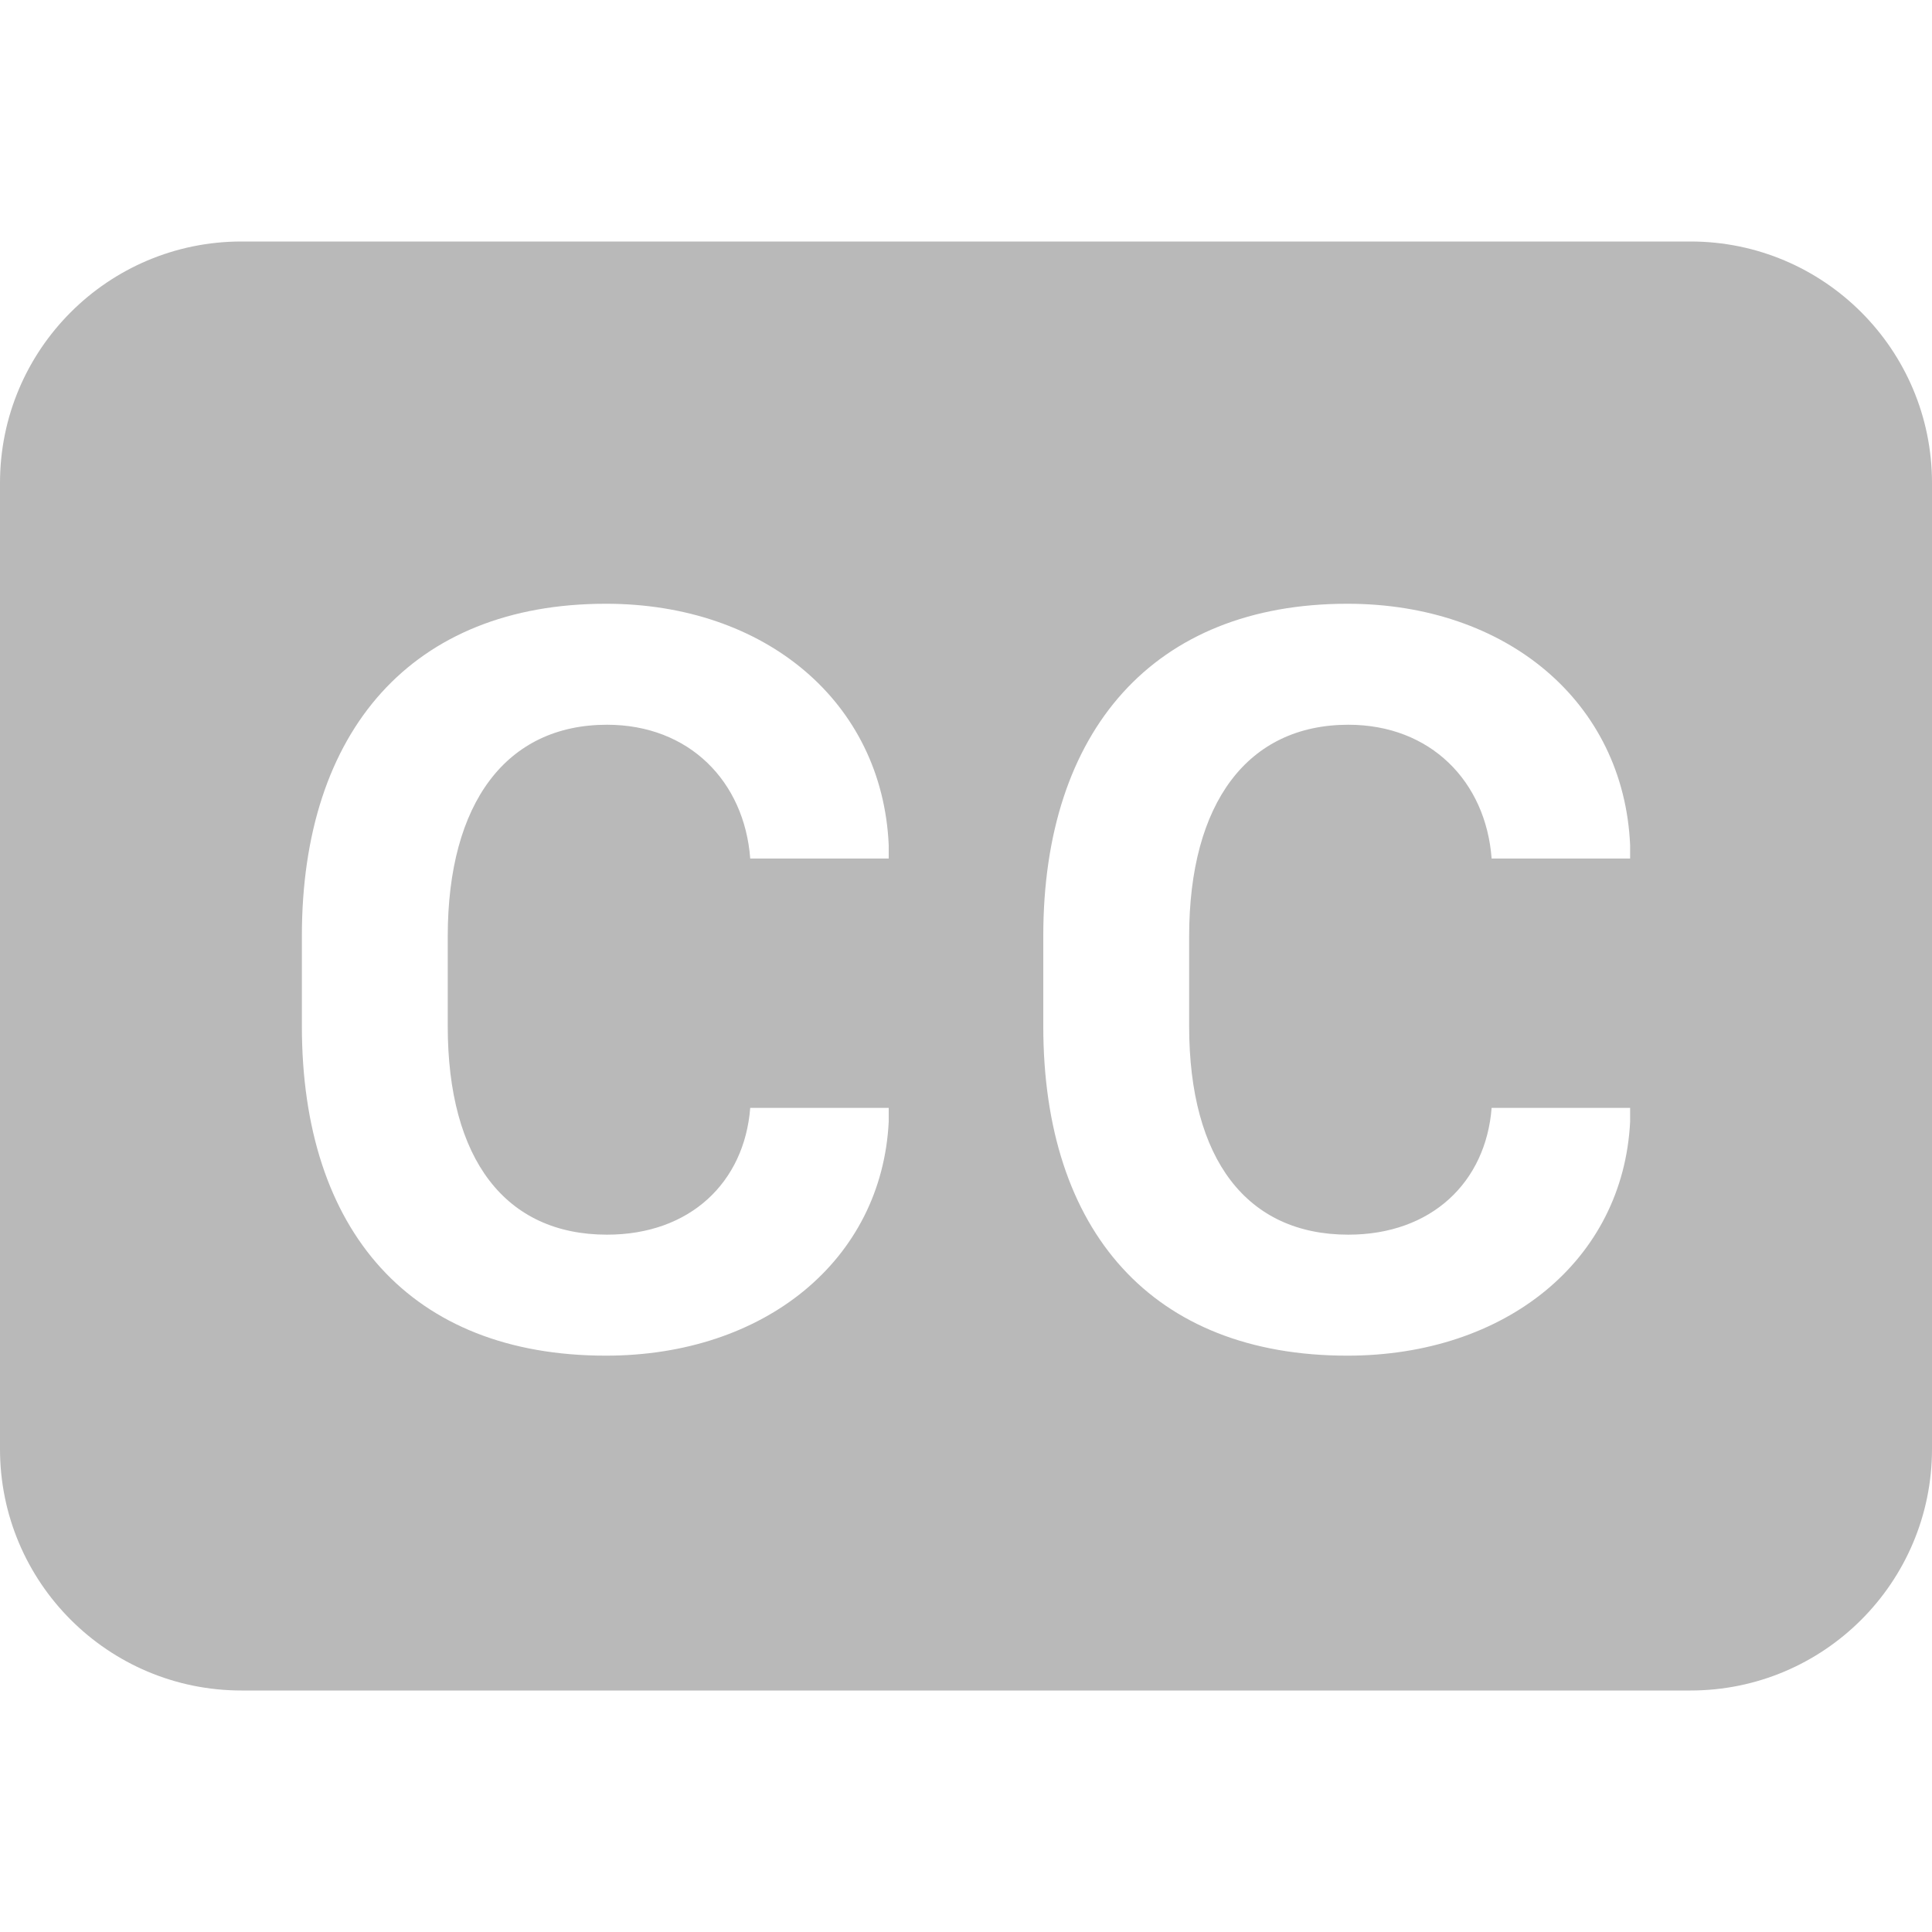
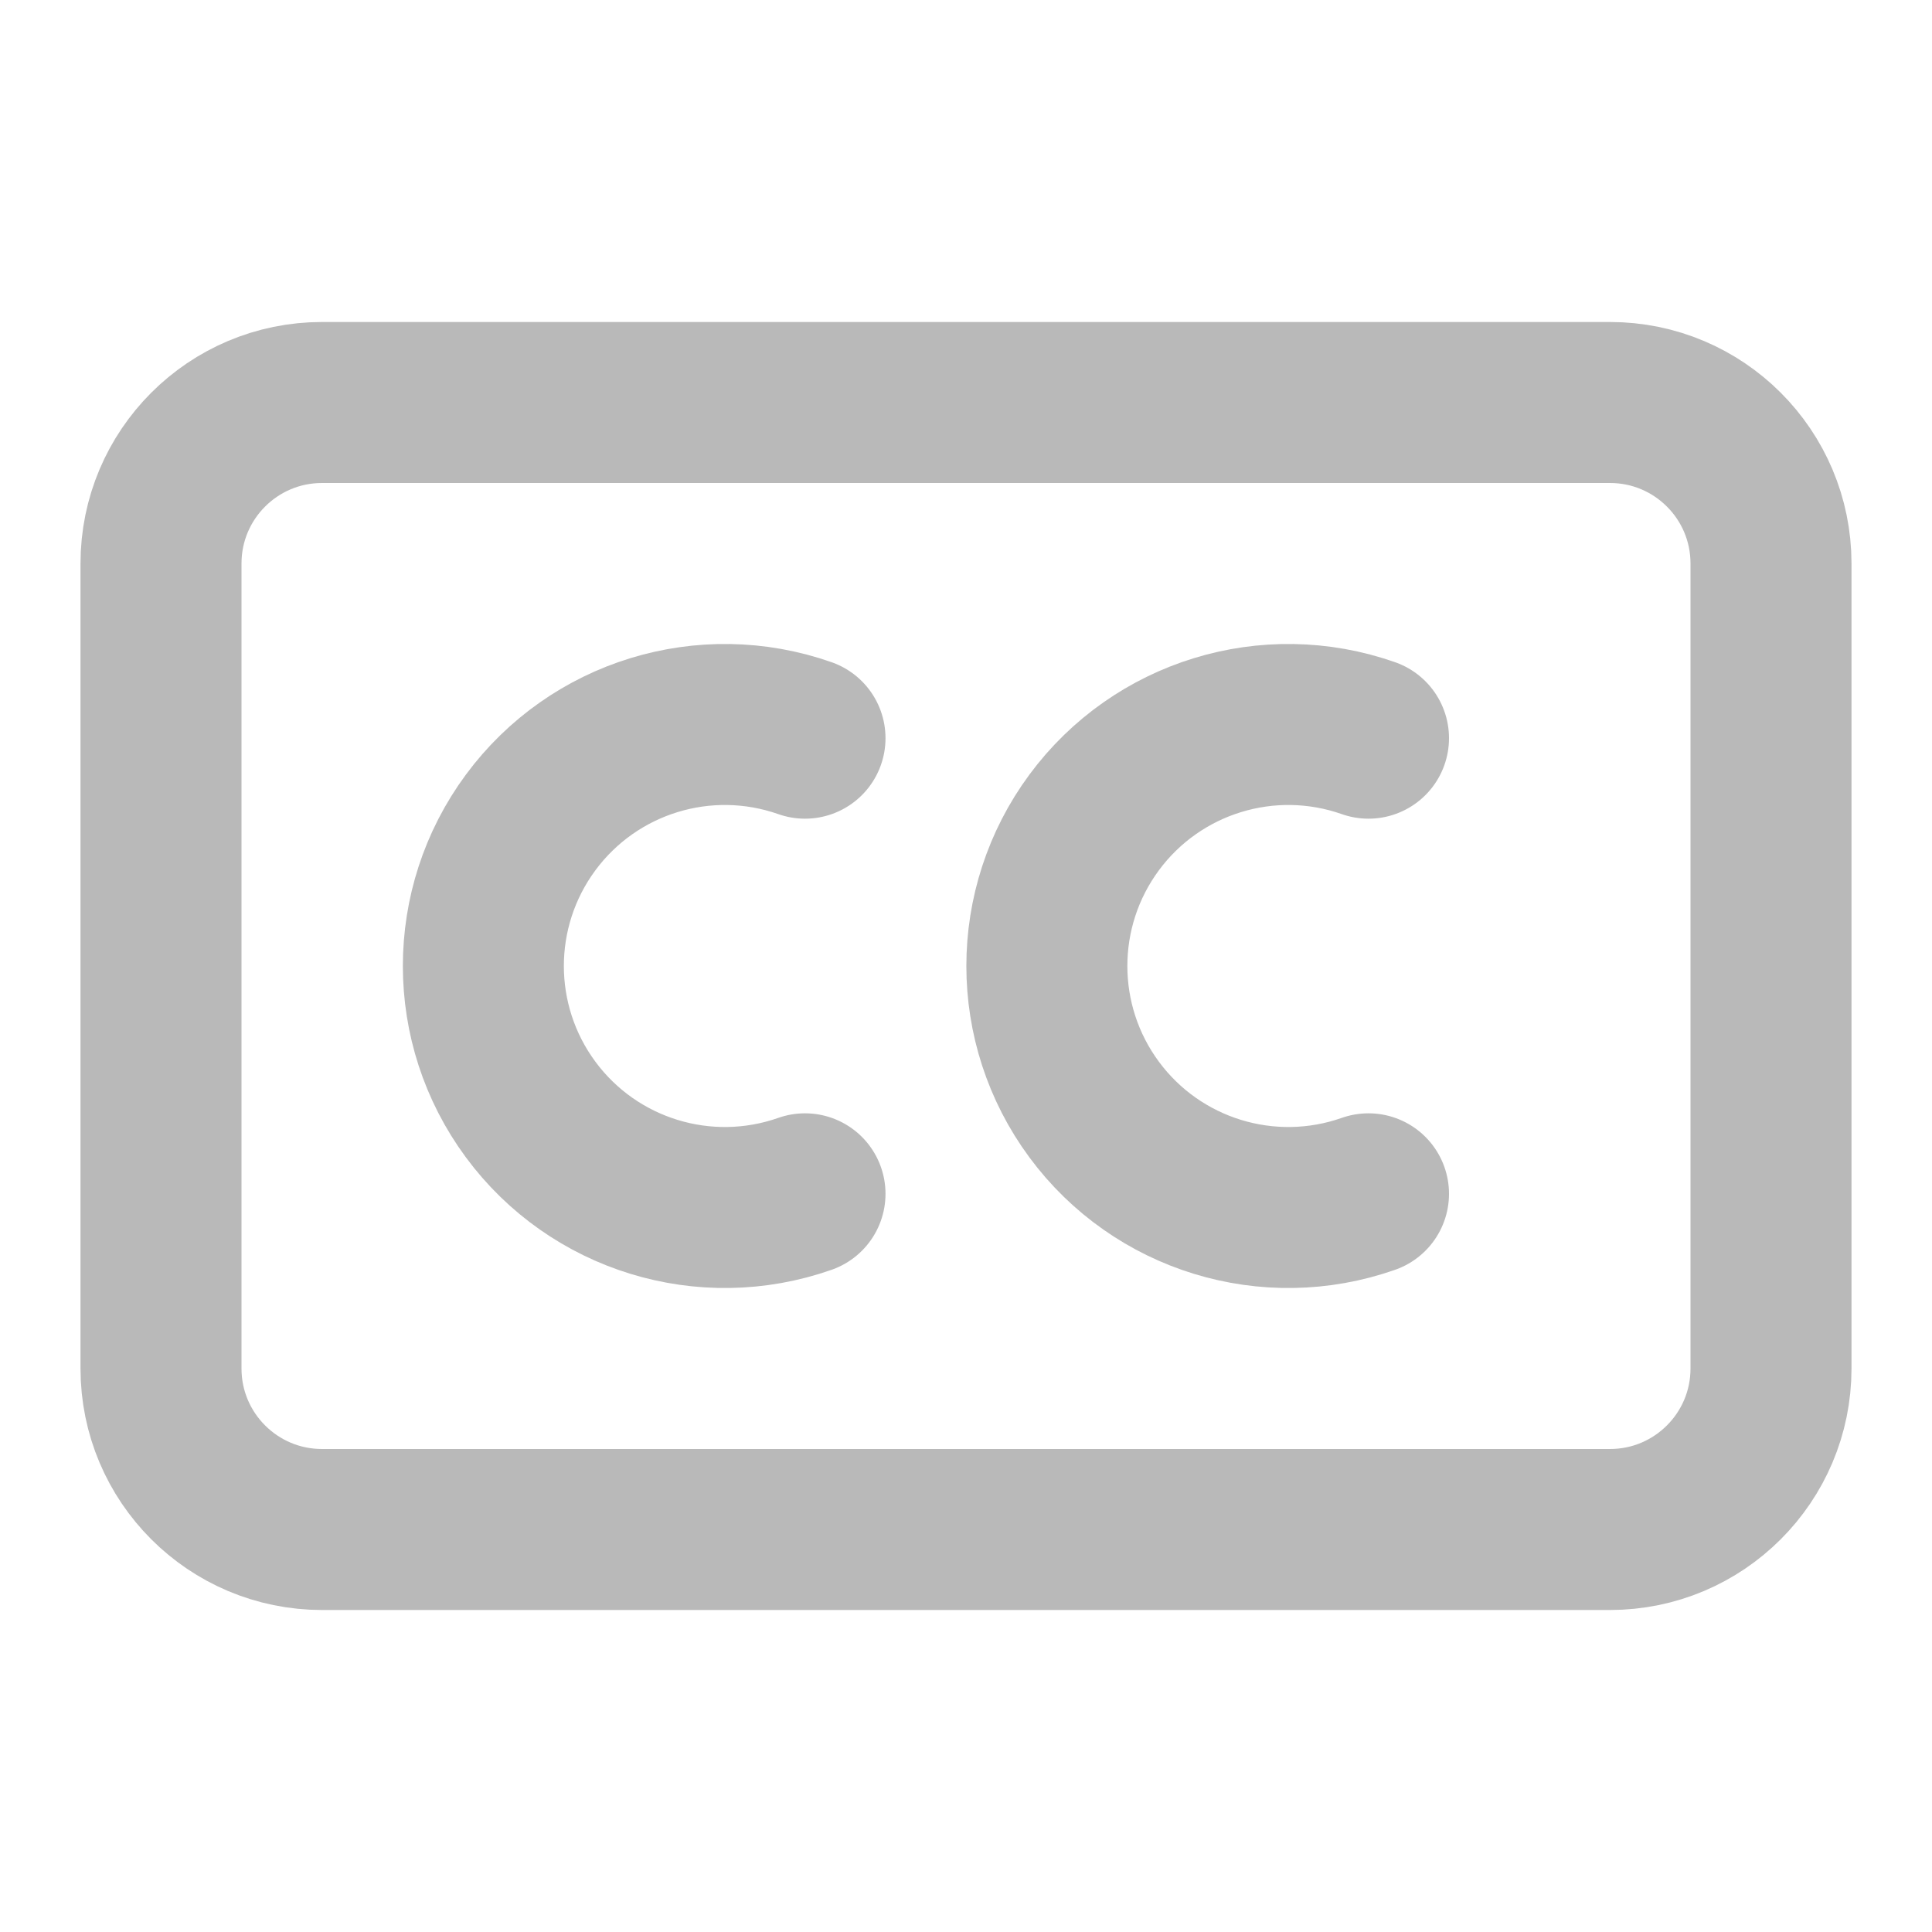
- <svg xmlns="http://www.w3.org/2000/svg" width="16" height="16" viewBox="0 0 16 16" fill="#b9b9b9">
-   <path d="M2 2a2 2 0 0 0-2 2v8a2 2 0 0 0 2 2h12a2 2 0 0 0 2-2V4a2 2 0 0 0-2-2zm3.027 4.002c-.83 0-1.319.642-1.319 1.753v.743c0 1.107.48 1.727 1.319 1.727.69 0 1.138-.435 1.186-1.05H7.36v.114c-.057 1.147-1.028 1.938-2.342 1.938-1.613 0-2.518-1.028-2.518-2.729v-.747C2.5 6.051 3.414 5 5.018 5c1.318 0 2.29.813 2.342 2v.11H6.213c-.048-.638-.505-1.108-1.186-1.108m6.14 0c-.831 0-1.319.642-1.319 1.753v.743c0 1.107.48 1.727 1.318 1.727.69 0 1.139-.435 1.187-1.05H13.5v.114c-.057 1.147-1.028 1.938-2.342 1.938-1.613 0-2.518-1.028-2.518-2.729v-.747c0-1.7.914-2.751 2.518-2.751 1.318 0 2.29.813 2.342 2v.11h-1.147c-.048-.638-.505-1.108-1.187-1.108z" />
+ <svg xmlns="http://www.w3.org/2000/svg" width="24" height="24" viewBox="0 0 24 24" fill="none" stroke="#b9b9b9" stroke-width="2" stroke-linecap="round" stroke-linejoin="round" class="lucide lucide-closed-caption-icon lucide-closed-caption">
+   <path d="M10 9.17a3 3 0 1 0 0 5.66" />
+   <path d="M17 9.17a3 3 0 1 0 0 5.66" />
+   <rect x="2" y="5" width="20" height="14" rx="2" />
</svg>
